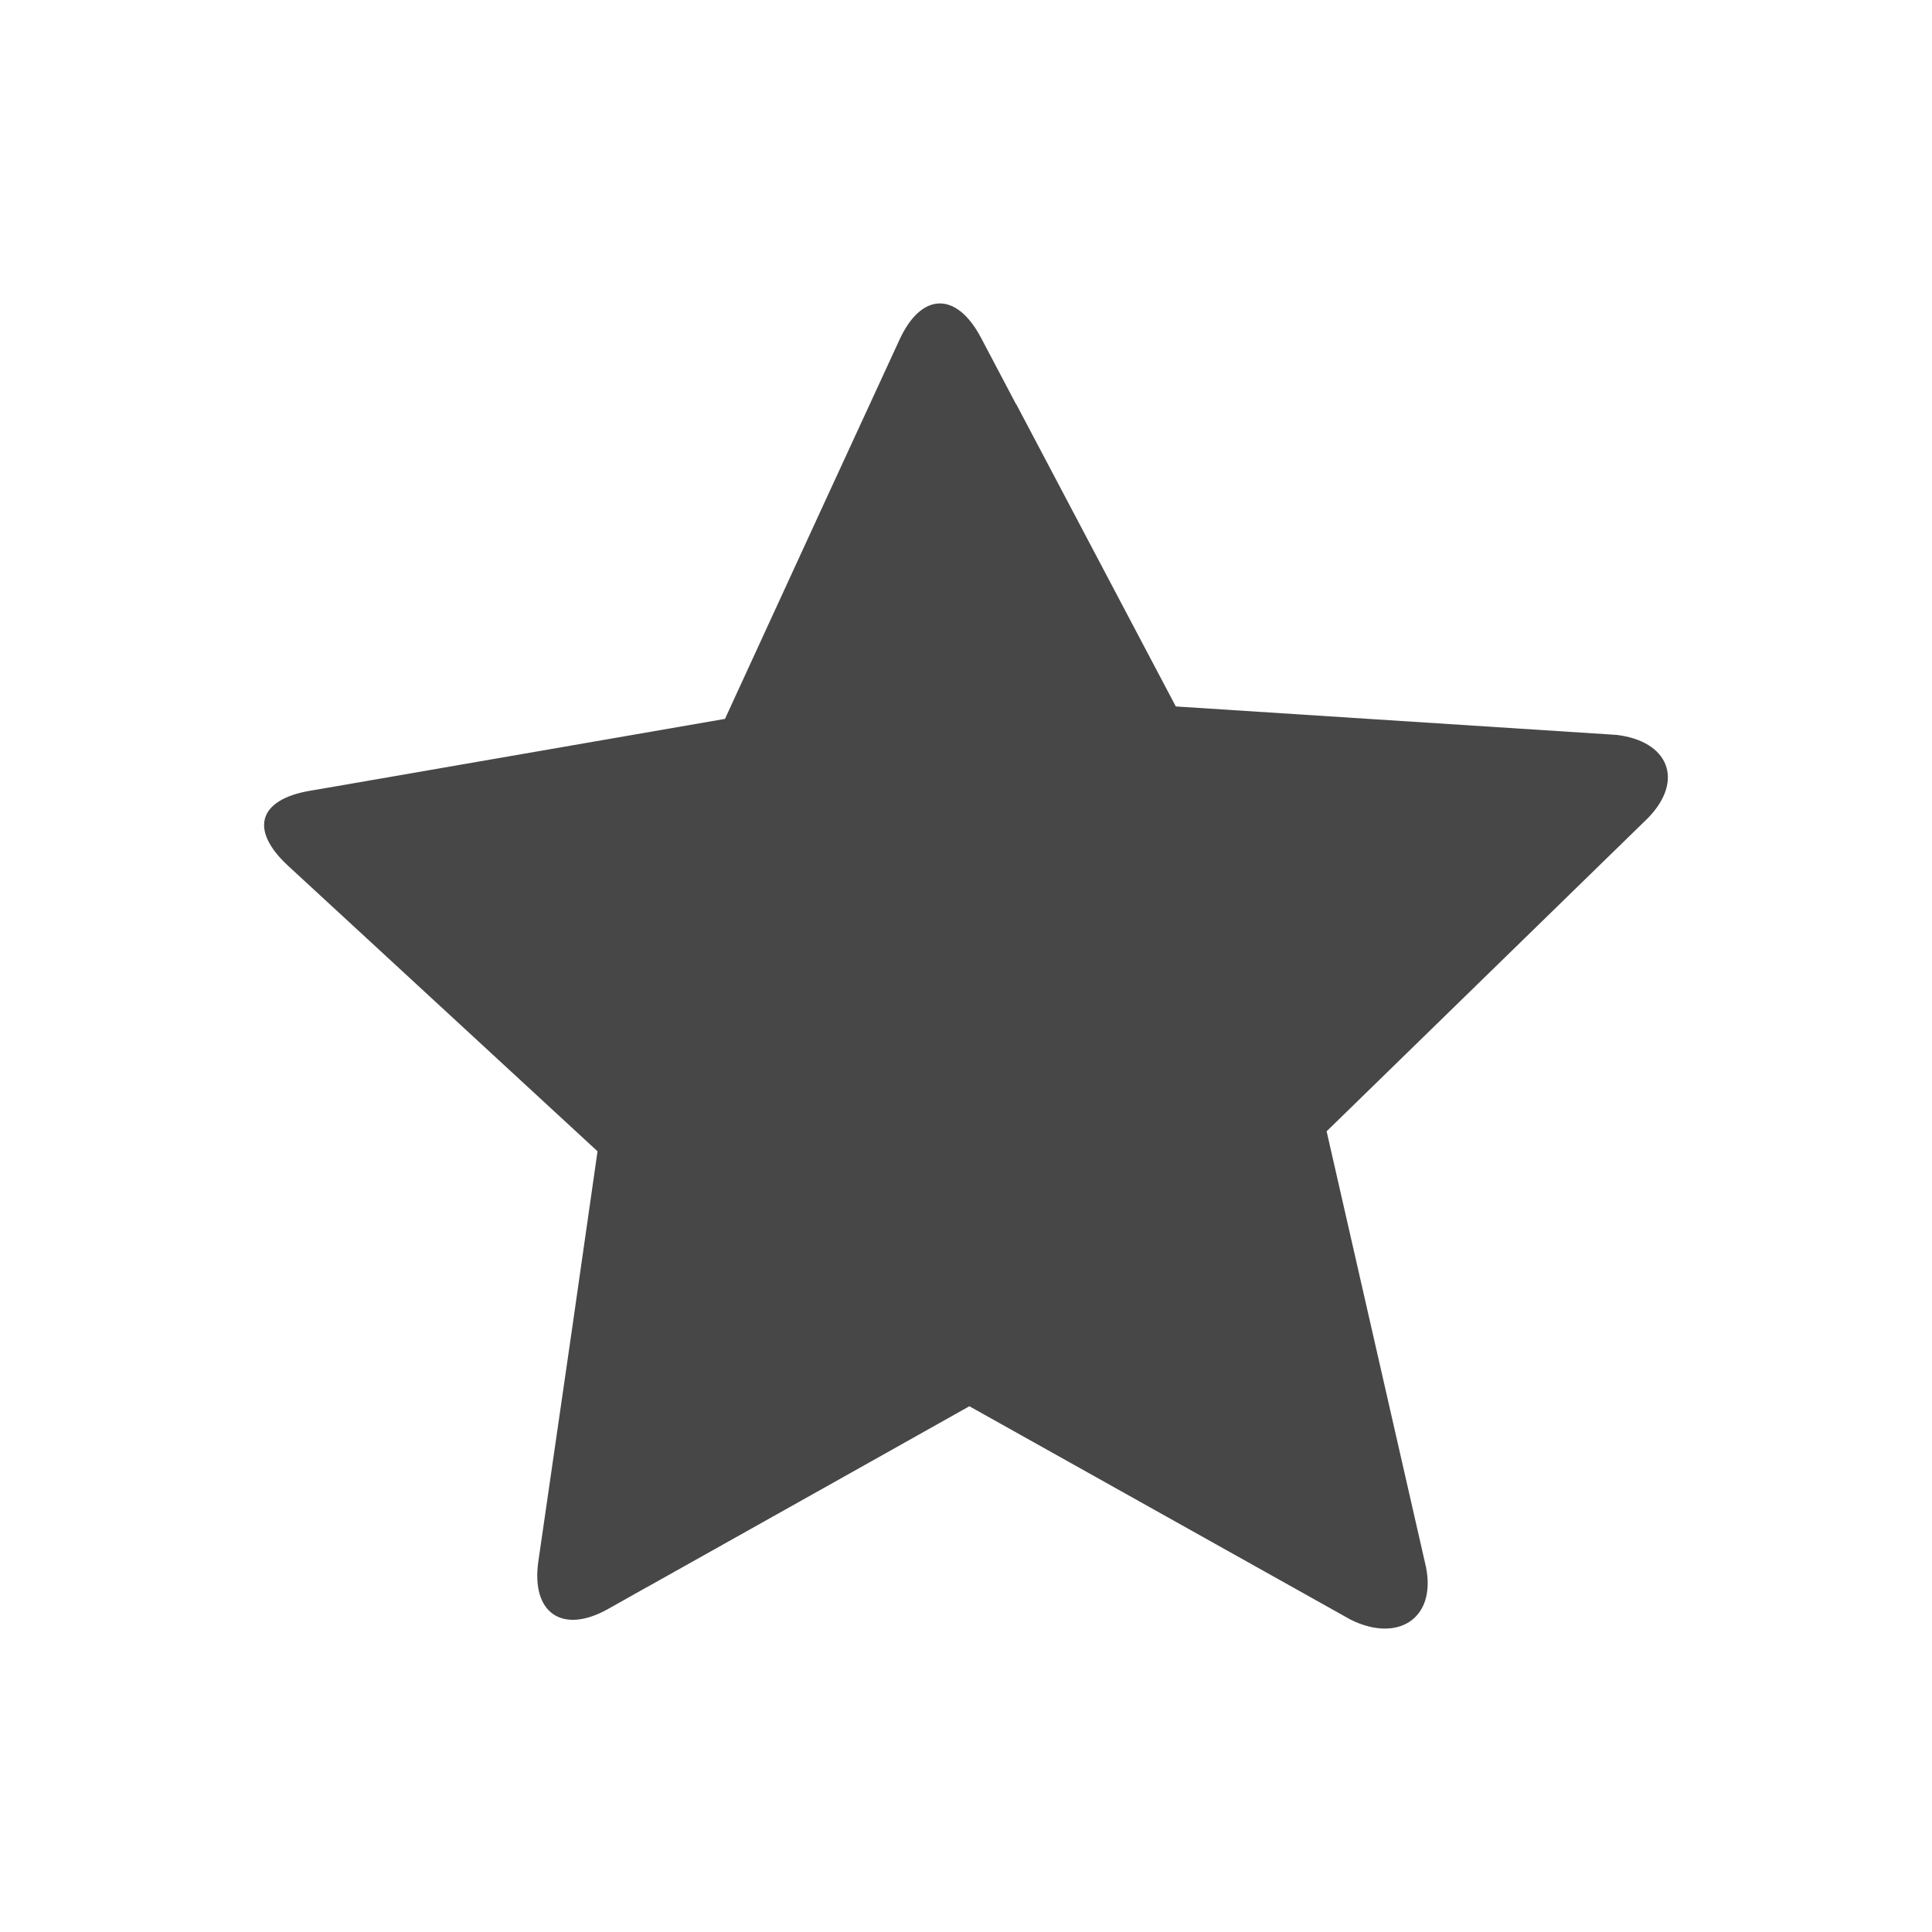
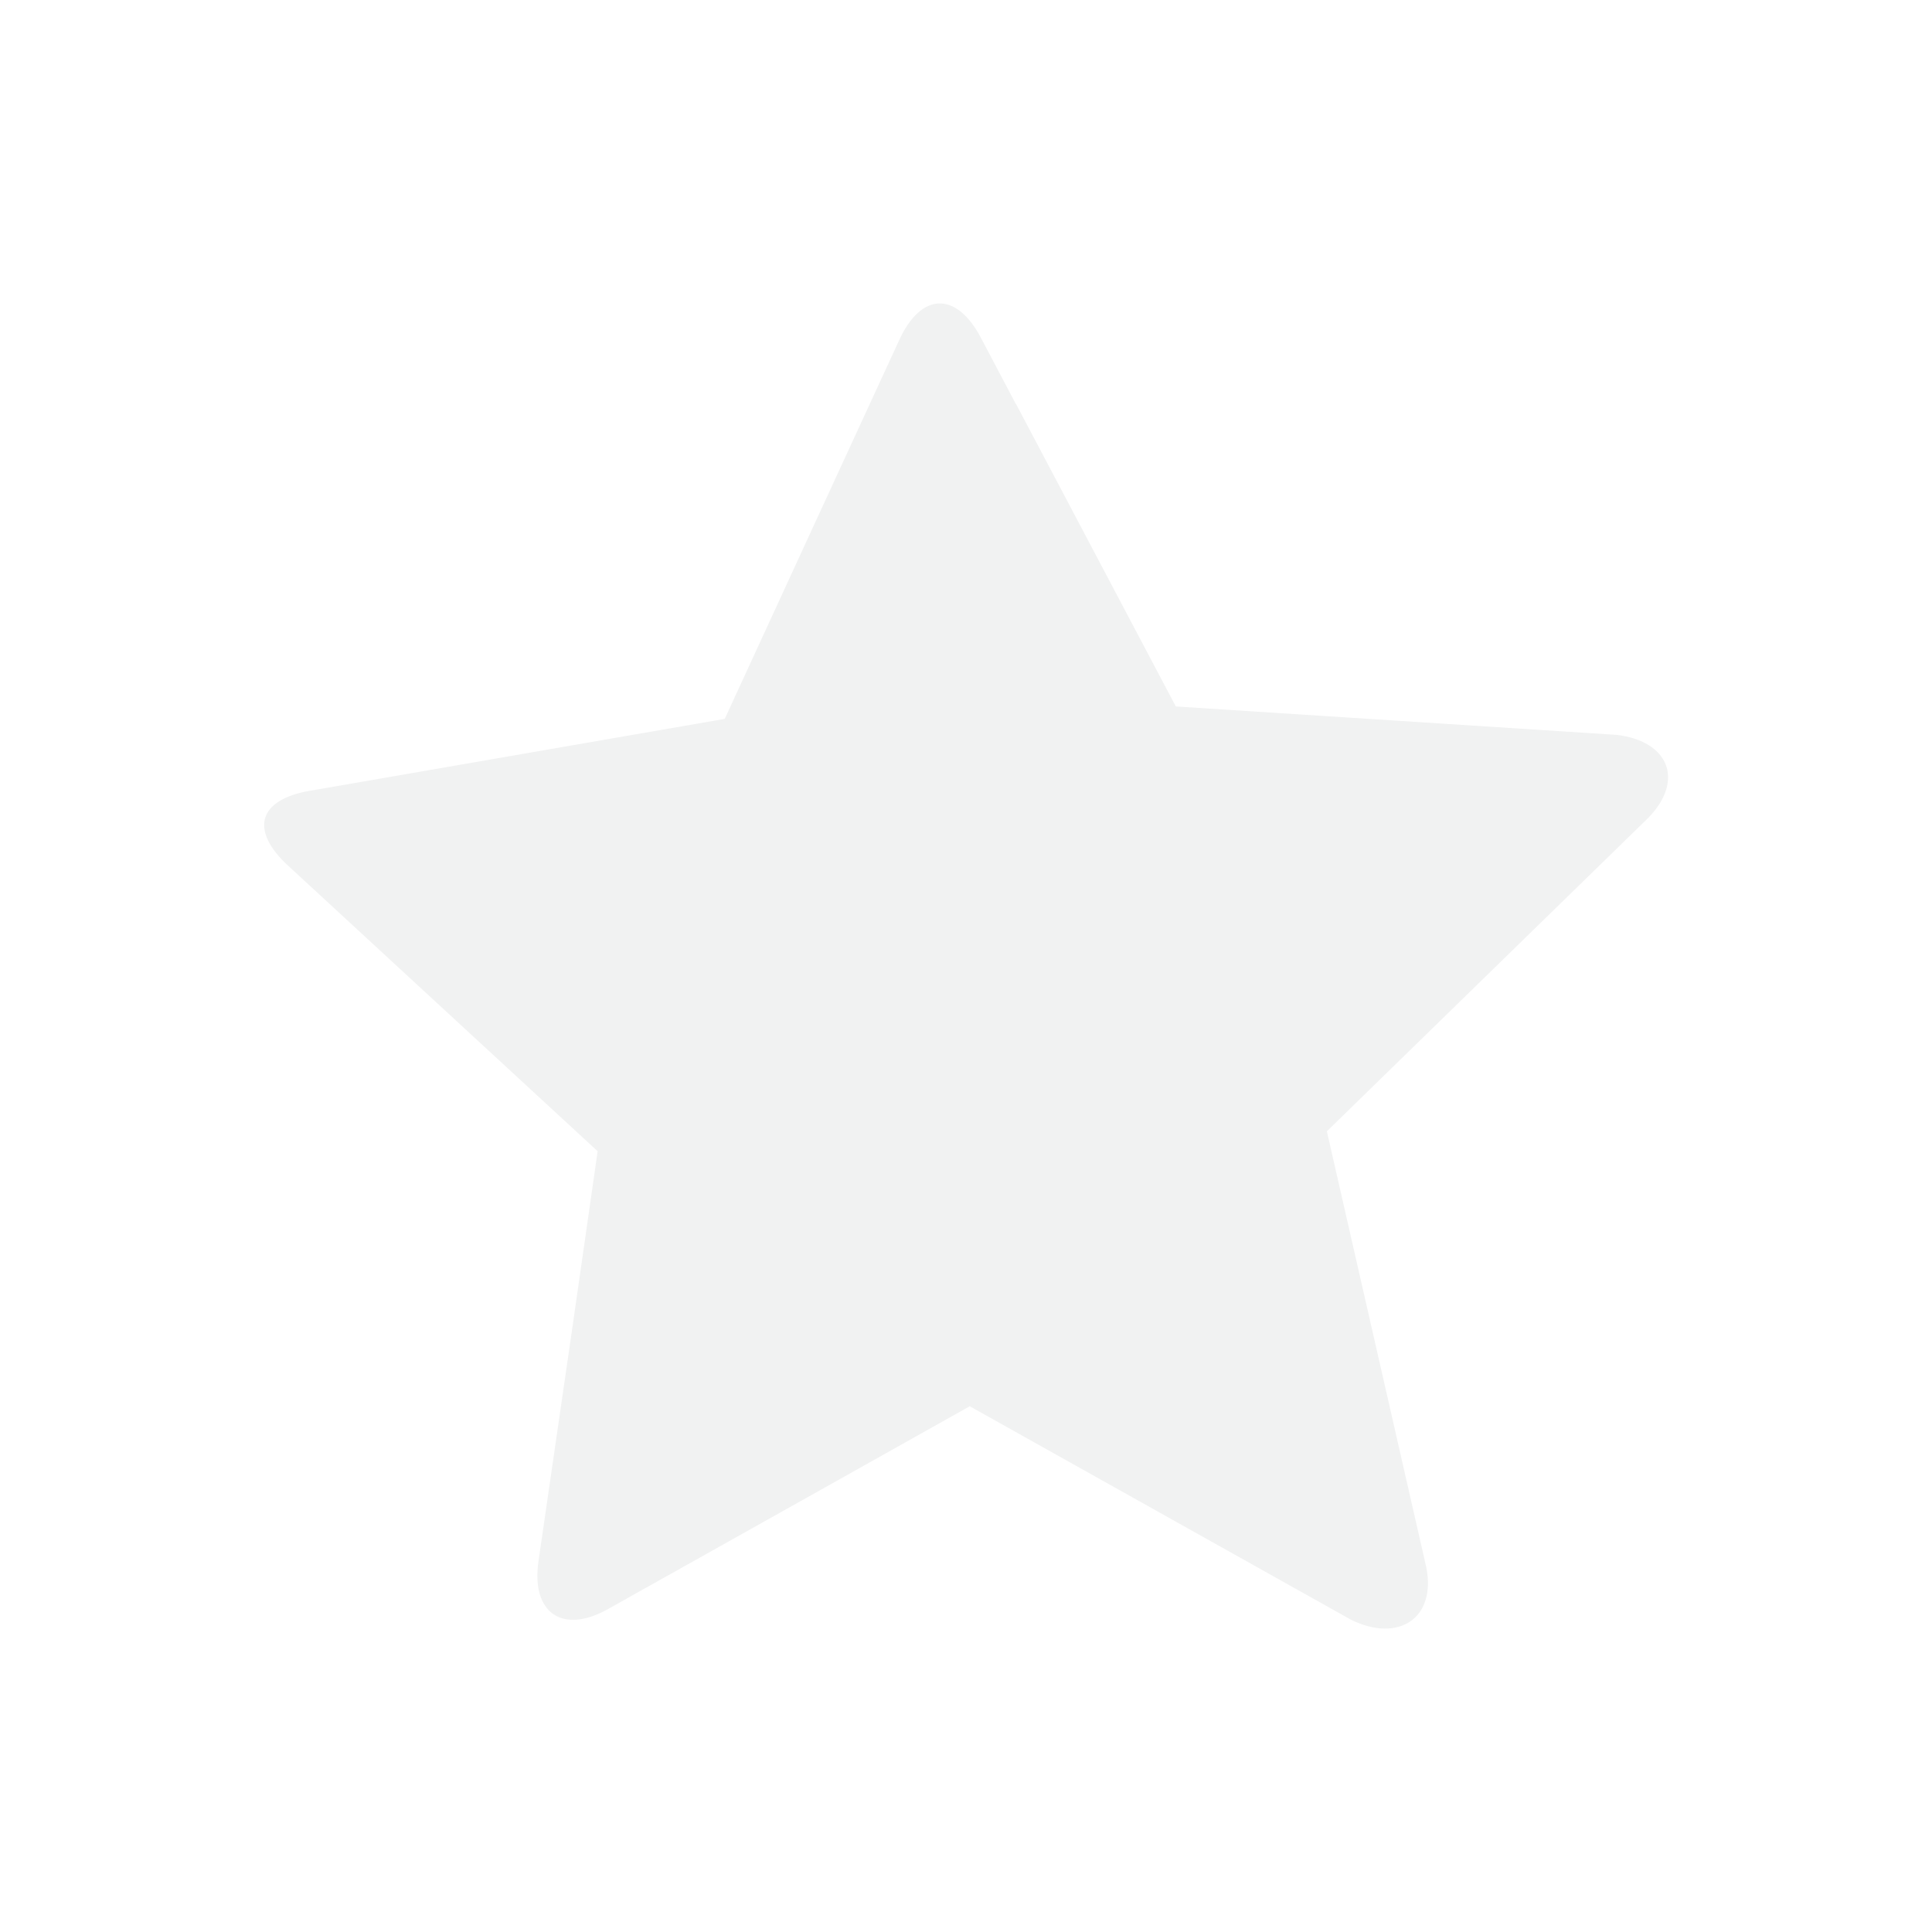
<svg xmlns="http://www.w3.org/2000/svg" version="1.1" id="svg3426" x="0px" y="0px" width="32px" height="32px" viewBox="0 0 32 32" enable-background="new 0 0 32 32" xml:space="preserve">
-   <path fill="#484748" d="M19.475,11.701l-2.643-5.007c0,0-0.004,0-0.004-0.001l-0.58-1.1c-0.406-0.768-0.987-0.756-1.35,0.035  l-1.295,2.81l0,0l-1.595,3.469l-6.433,1.115l0,0L5.13,13.098c-0.856,0.149-0.997,0.65-0.361,1.24l0.601,0.554l0,0l4.527,4.177  l-0.414,2.887l-0.566,3.903c-0.124,0.859,0.397,1.216,1.154,0.791l0.64-0.36h0.002l3.181-1.784l0.146-0.082l0,0l2.016-1.132  l6.319,3.537c0.781,0.384,1.415-0.021,1.244-0.873l-1.646-7.218l5.327-5.193c0.602-0.624,0.335-1.27-0.525-1.373L19.475,11.701z" />
+   <path fill="#F1F2F2" d="M19.475,11.701l-2.645-5.007c0,0-0.004,0-0.004-0.001l-0.58-1.1c-0.406-0.768-0.985-0.756-1.35,0.035  l-1.295,2.81l0,0l-1.597,3.469l-6.433,1.115l0,0L5.13,13.098c-0.854,0.149-0.997,0.65-0.359,1.24l0.601,0.554l0,0l4.527,4.176  l-0.414,2.888l-0.566,3.903c-0.124,0.857,0.397,1.216,1.154,0.791l0.64-0.36h0.002l3.183-1.784l0.146-0.082l0,0l2.018-1.132  l6.317,3.537c0.781,0.384,1.415-0.021,1.244-0.873l-1.646-7.218l5.325-5.193c0.604-0.624,0.336-1.27-0.523-1.373L19.475,11.701z" />
</svg>
